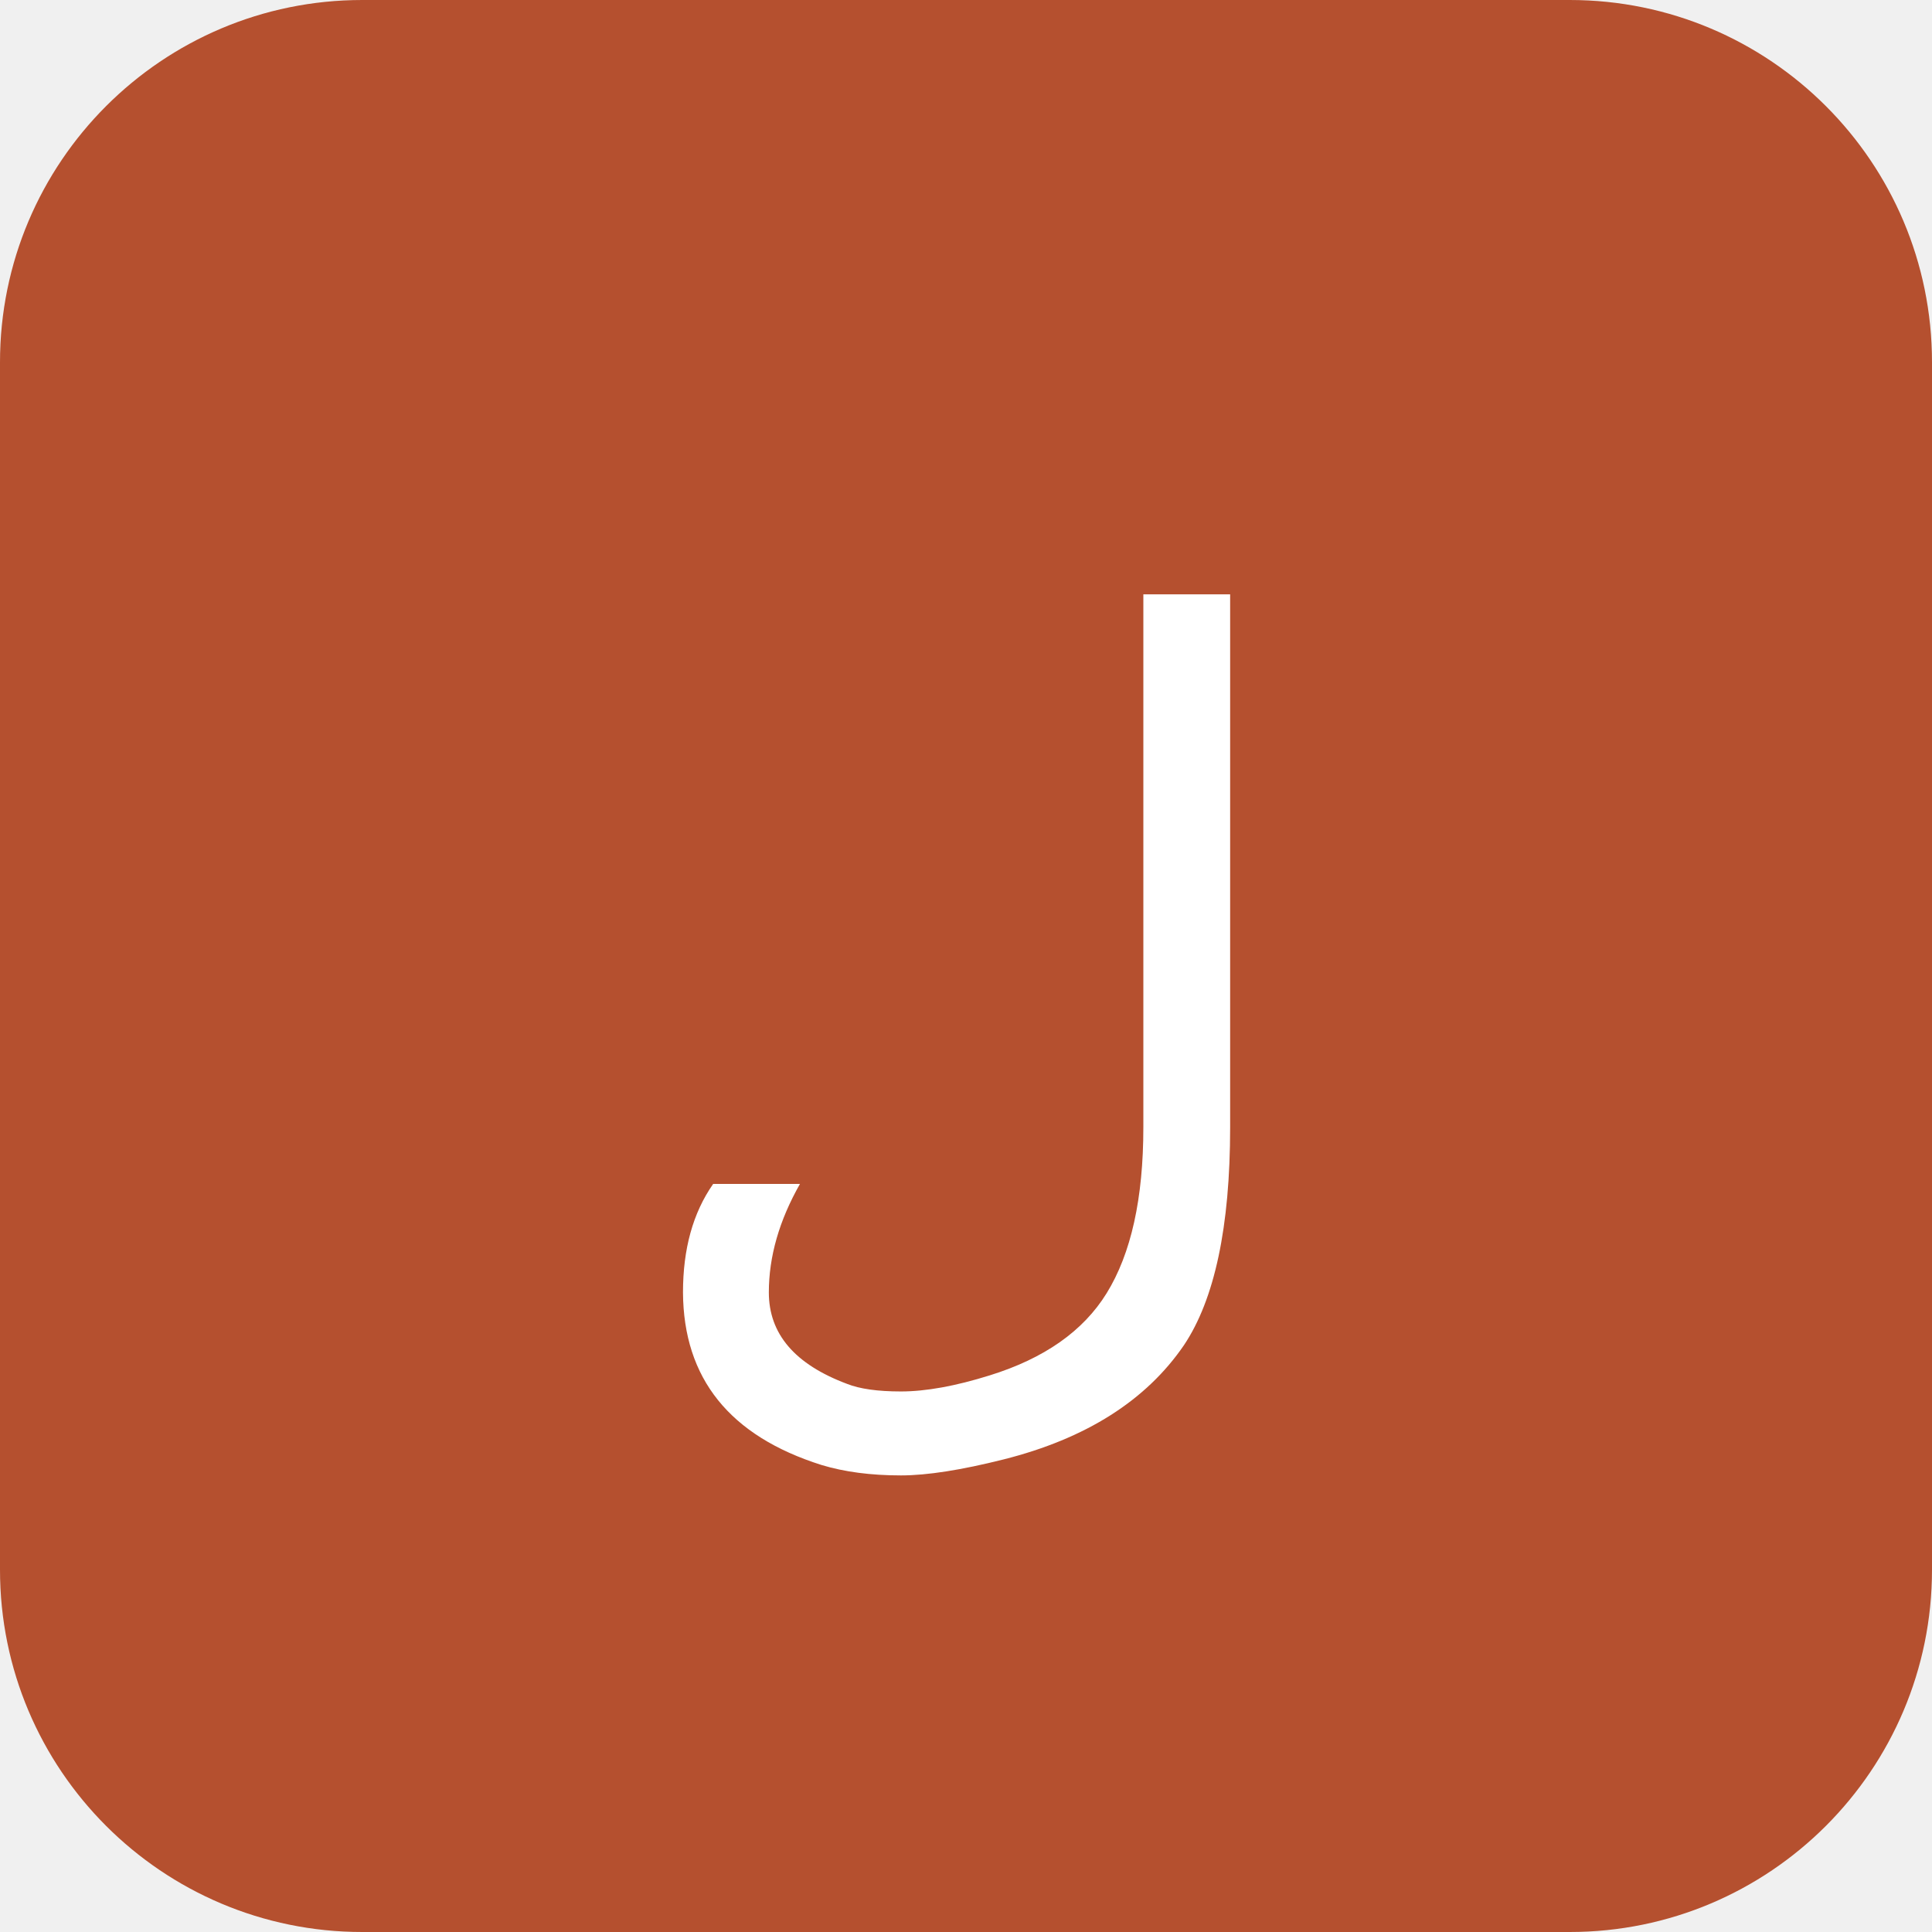
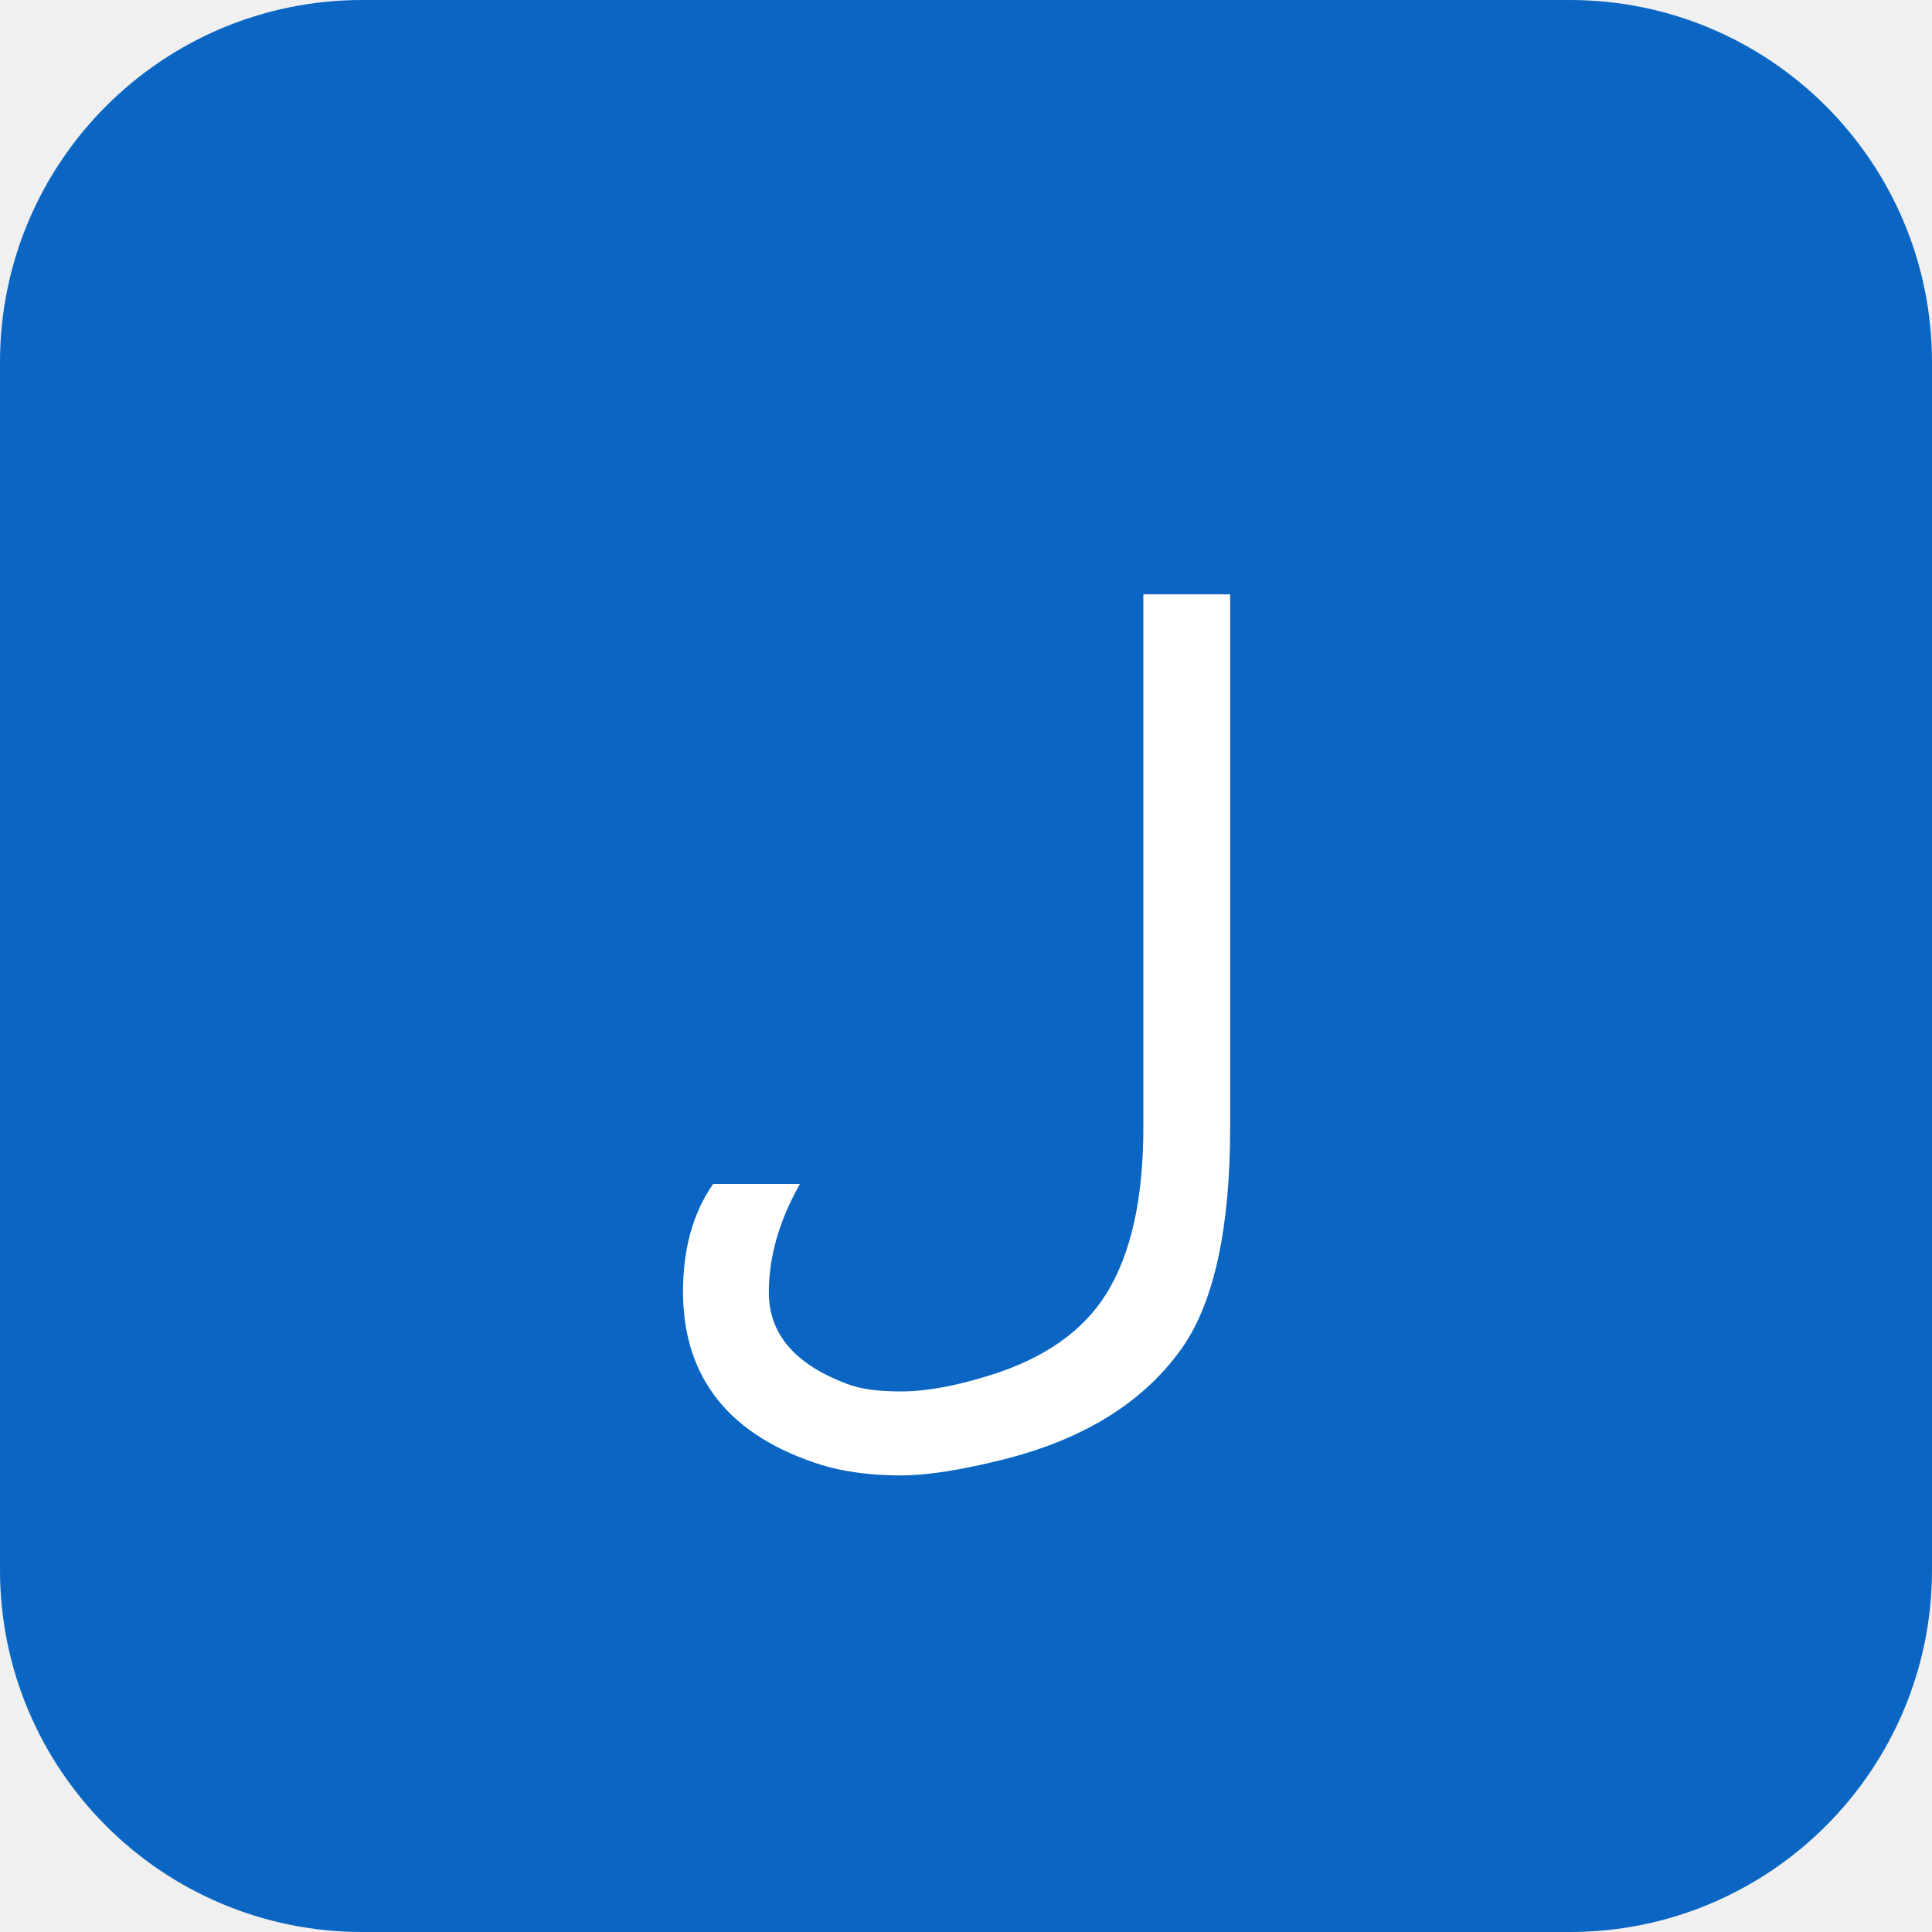
<svg xmlns="http://www.w3.org/2000/svg" viewBox="0 0 32 32">
-   <rect width="32" height="32" rx="6" fill="#b5502f" />
+   <rect width="32" height="32" rx="6" fill="#0a66c2" />
  <text x="16" y="22" font-family="Vazirmatn, sans-serif" font-size="16" fill="#fff" text-anchor="middle">ل</text>
</svg>
